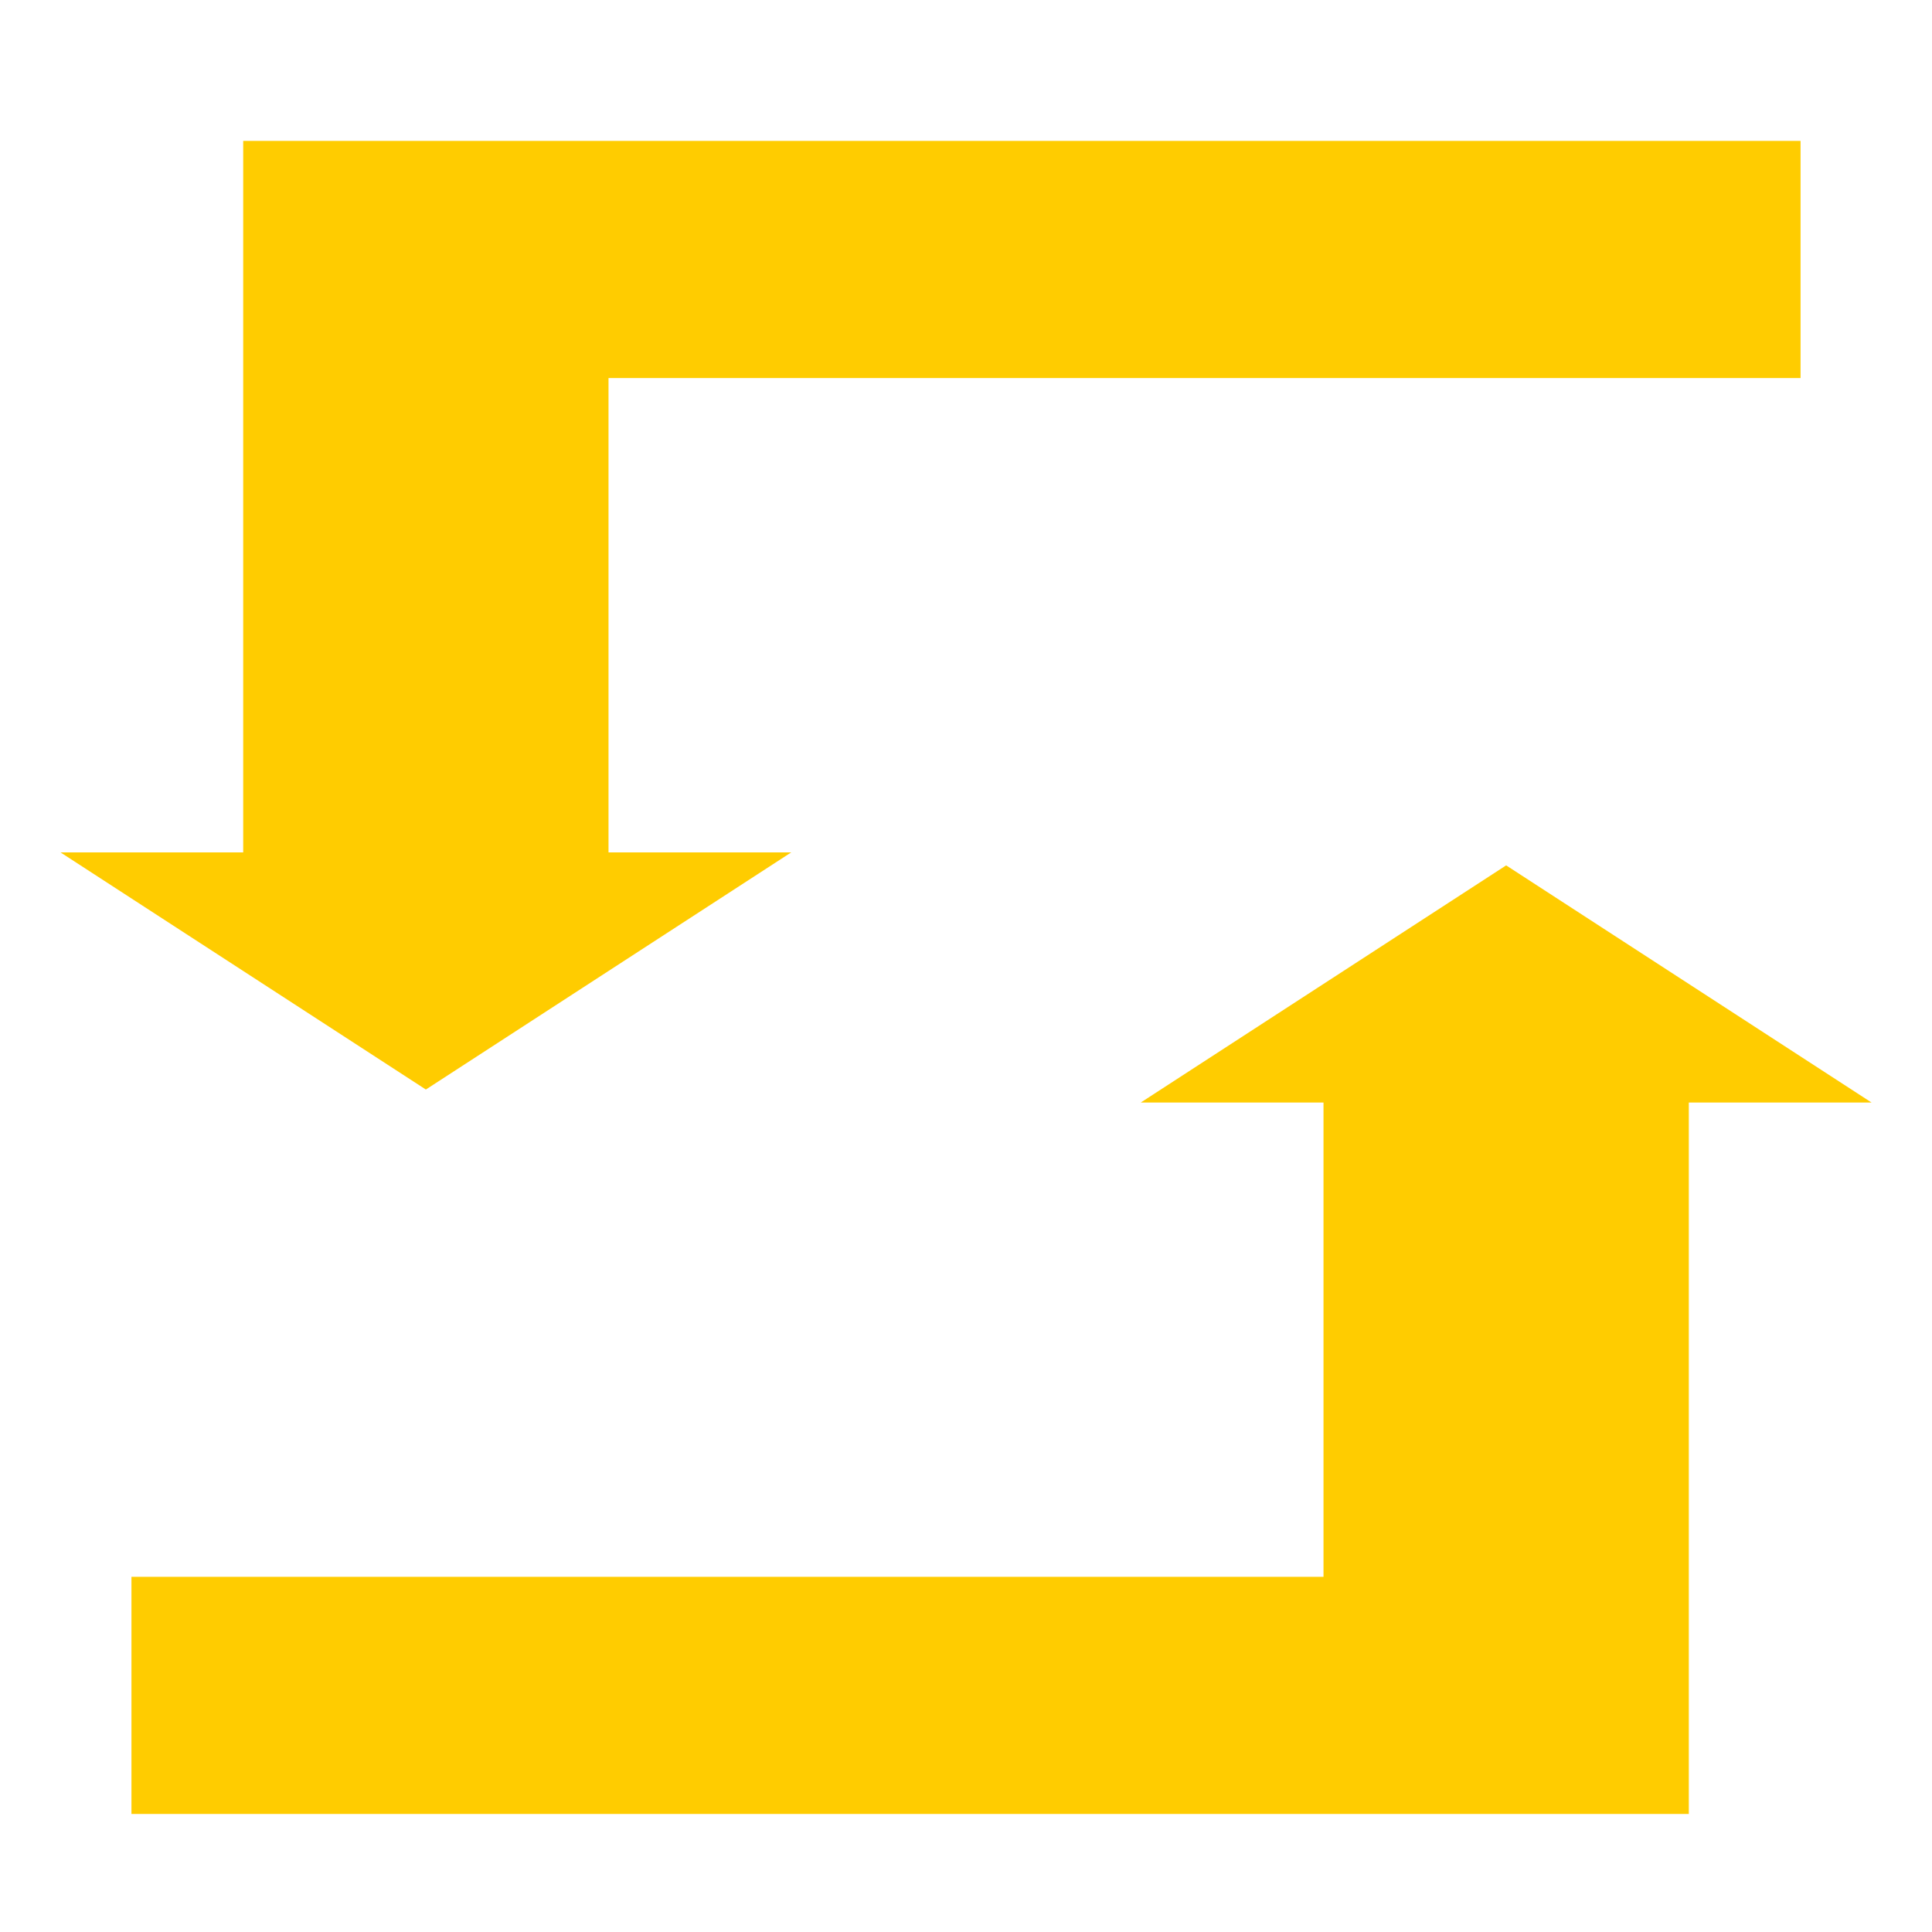
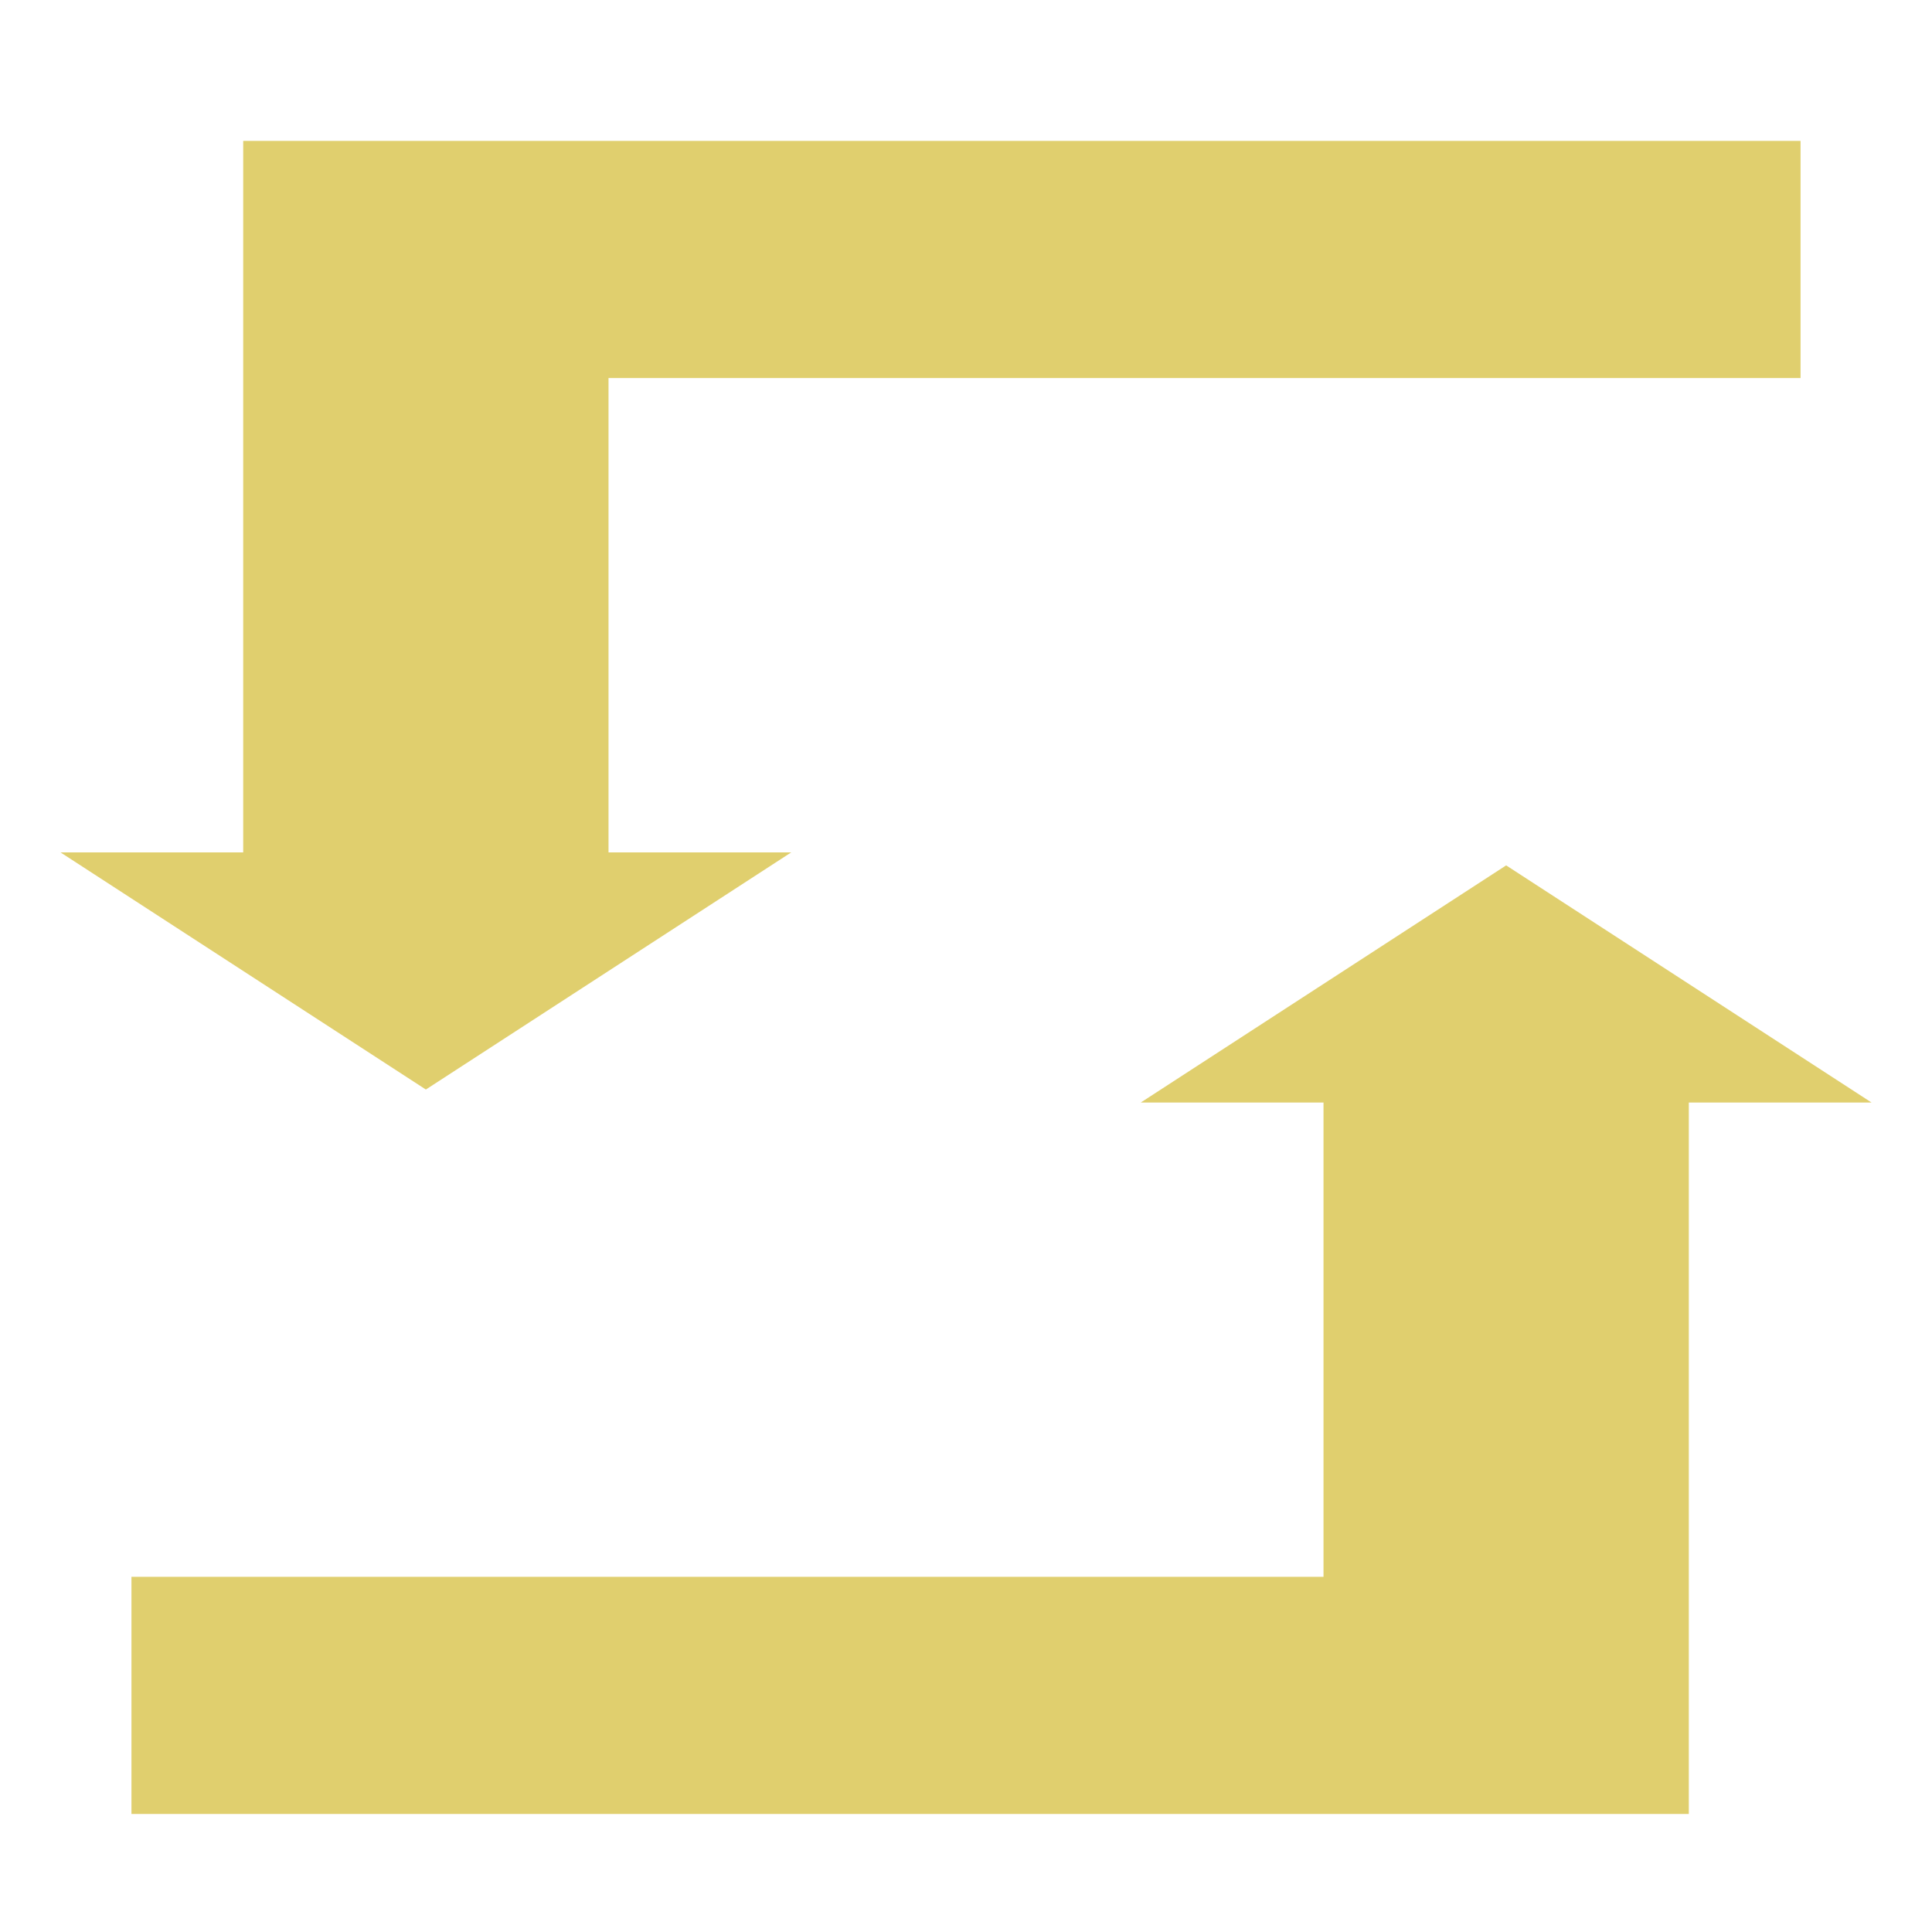
<svg xmlns="http://www.w3.org/2000/svg" width="24" height="24">
  <g>
    <rect fill="none" id="canvas_background" height="26" width="26" y="-1" x="-1" />
    <g display="none" id="canvasGrid">
      <rect fill="url(#gridpattern)" stroke-width="0" y="0" x="0" height="100%" width="100%" id="svg_1" />
    </g>
  </g>
  <g>
    <line stroke-linecap="null" stroke-linejoin="null" id="svg_13" y2="4.02" x2="3.616" y1="9.071" x1="1.663" fill-opacity="null" stroke-opacity="null" stroke-width="1.5" stroke="null" fill="none" />
-     <path stroke="null" id="svg_22" d="m1.634,19.588l14.807,0l0,-5.892l-2.27,0l4.539,-2.946l4.539,2.946l-2.27,0l0,8.838l-19.346,0l0,-2.946z" fill-opacity="null" stroke-opacity="null" stroke-width="1.5" fill="#ffcc00" />
-     <path transform="rotate(180 11.55808,7.642256) " stroke="null" id="svg_23" d="m0.75,10.588l14.807,0l0,-5.892l-2.27,0l4.539,-2.946l4.539,2.946l-2.27,0l0,8.838l-19.346,0l0,-2.946z" fill-opacity="null" stroke-opacity="null" stroke-width="1.5" fill="#ffcc00" />
+     <path stroke="null" id="svg_22" d="m1.634,19.588l14.807,0l0,-5.892l-2.27,0l4.539,-2.946l4.539,2.946l-2.27,0l0,8.838l-19.346,0l0,-2.946z" fill-opacity="null" stroke-opacity="null" stroke-width="1.5" fill="#e0cf6e" />
+     <path transform="rotate(180 11.55808,7.642256) " stroke="null" id="svg_23" d="m0.75,10.588l14.807,0l0,-5.892l-2.27,0l4.539,-2.946l4.539,2.946l-2.27,0l0,8.838l-19.346,0l0,-2.946z" fill-opacity="null" stroke-opacity="null" stroke-width="1.5" fill="#e0cf6e" />
  </g>
</svg>
